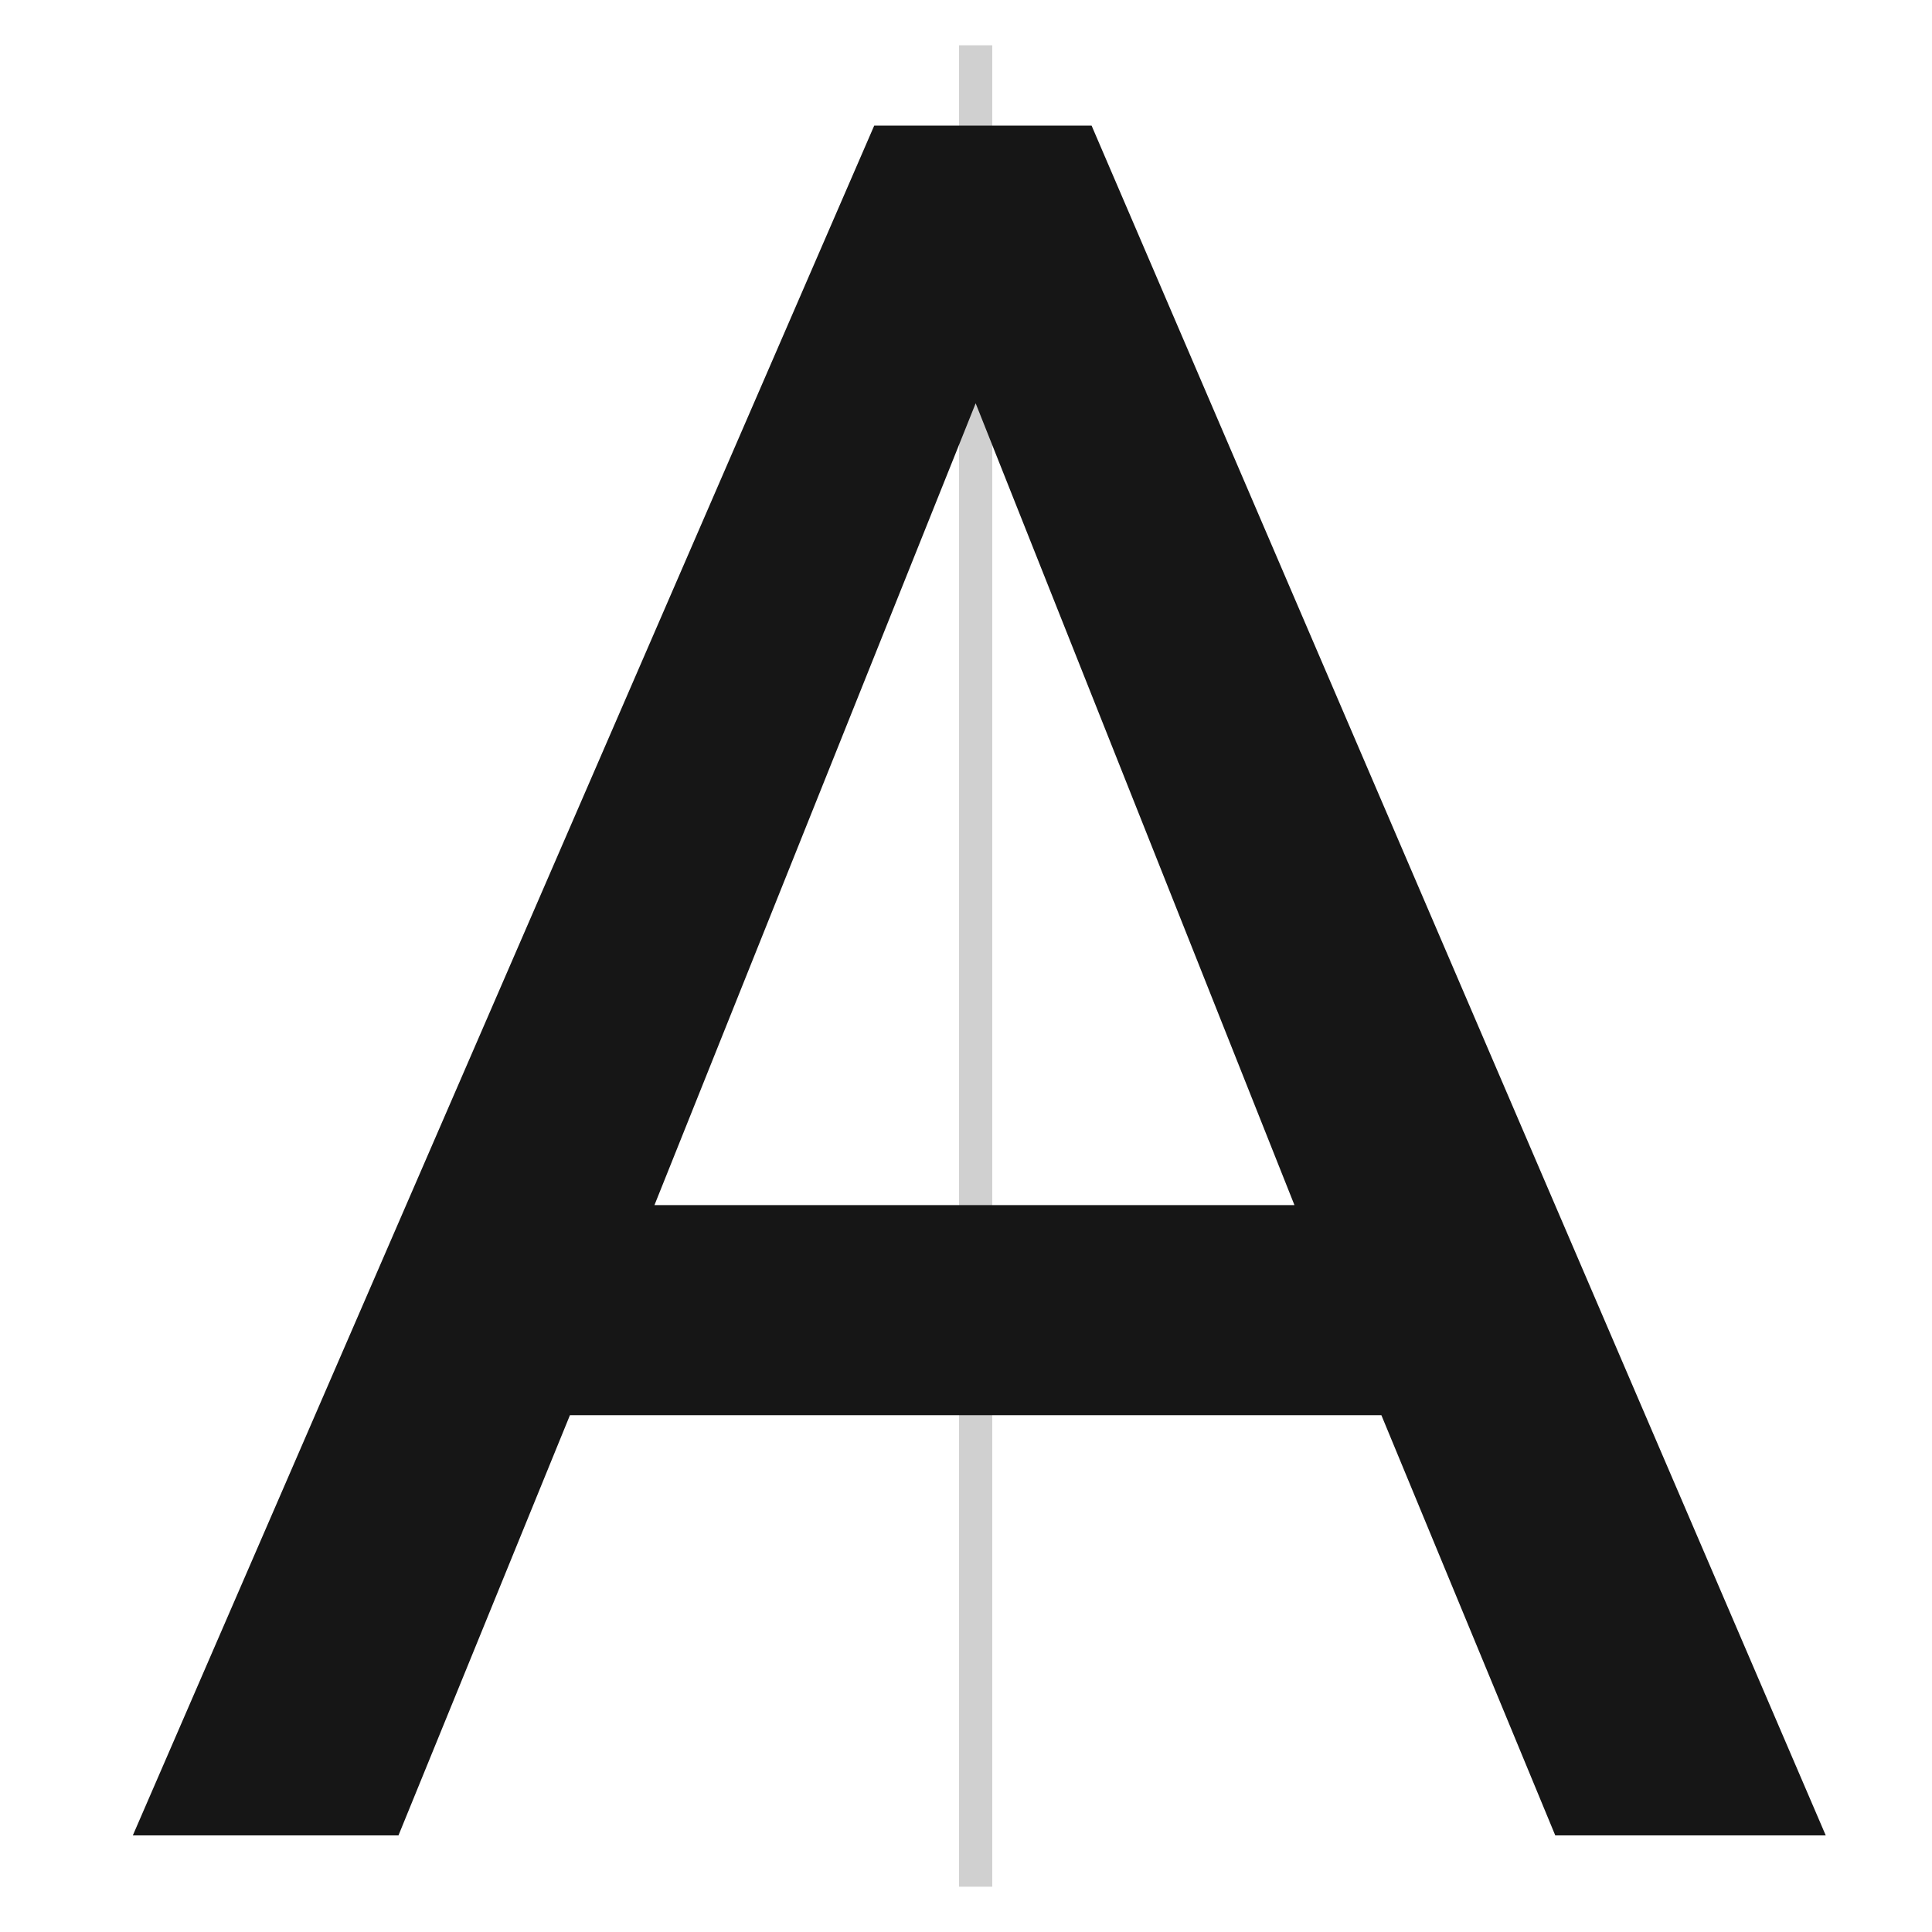
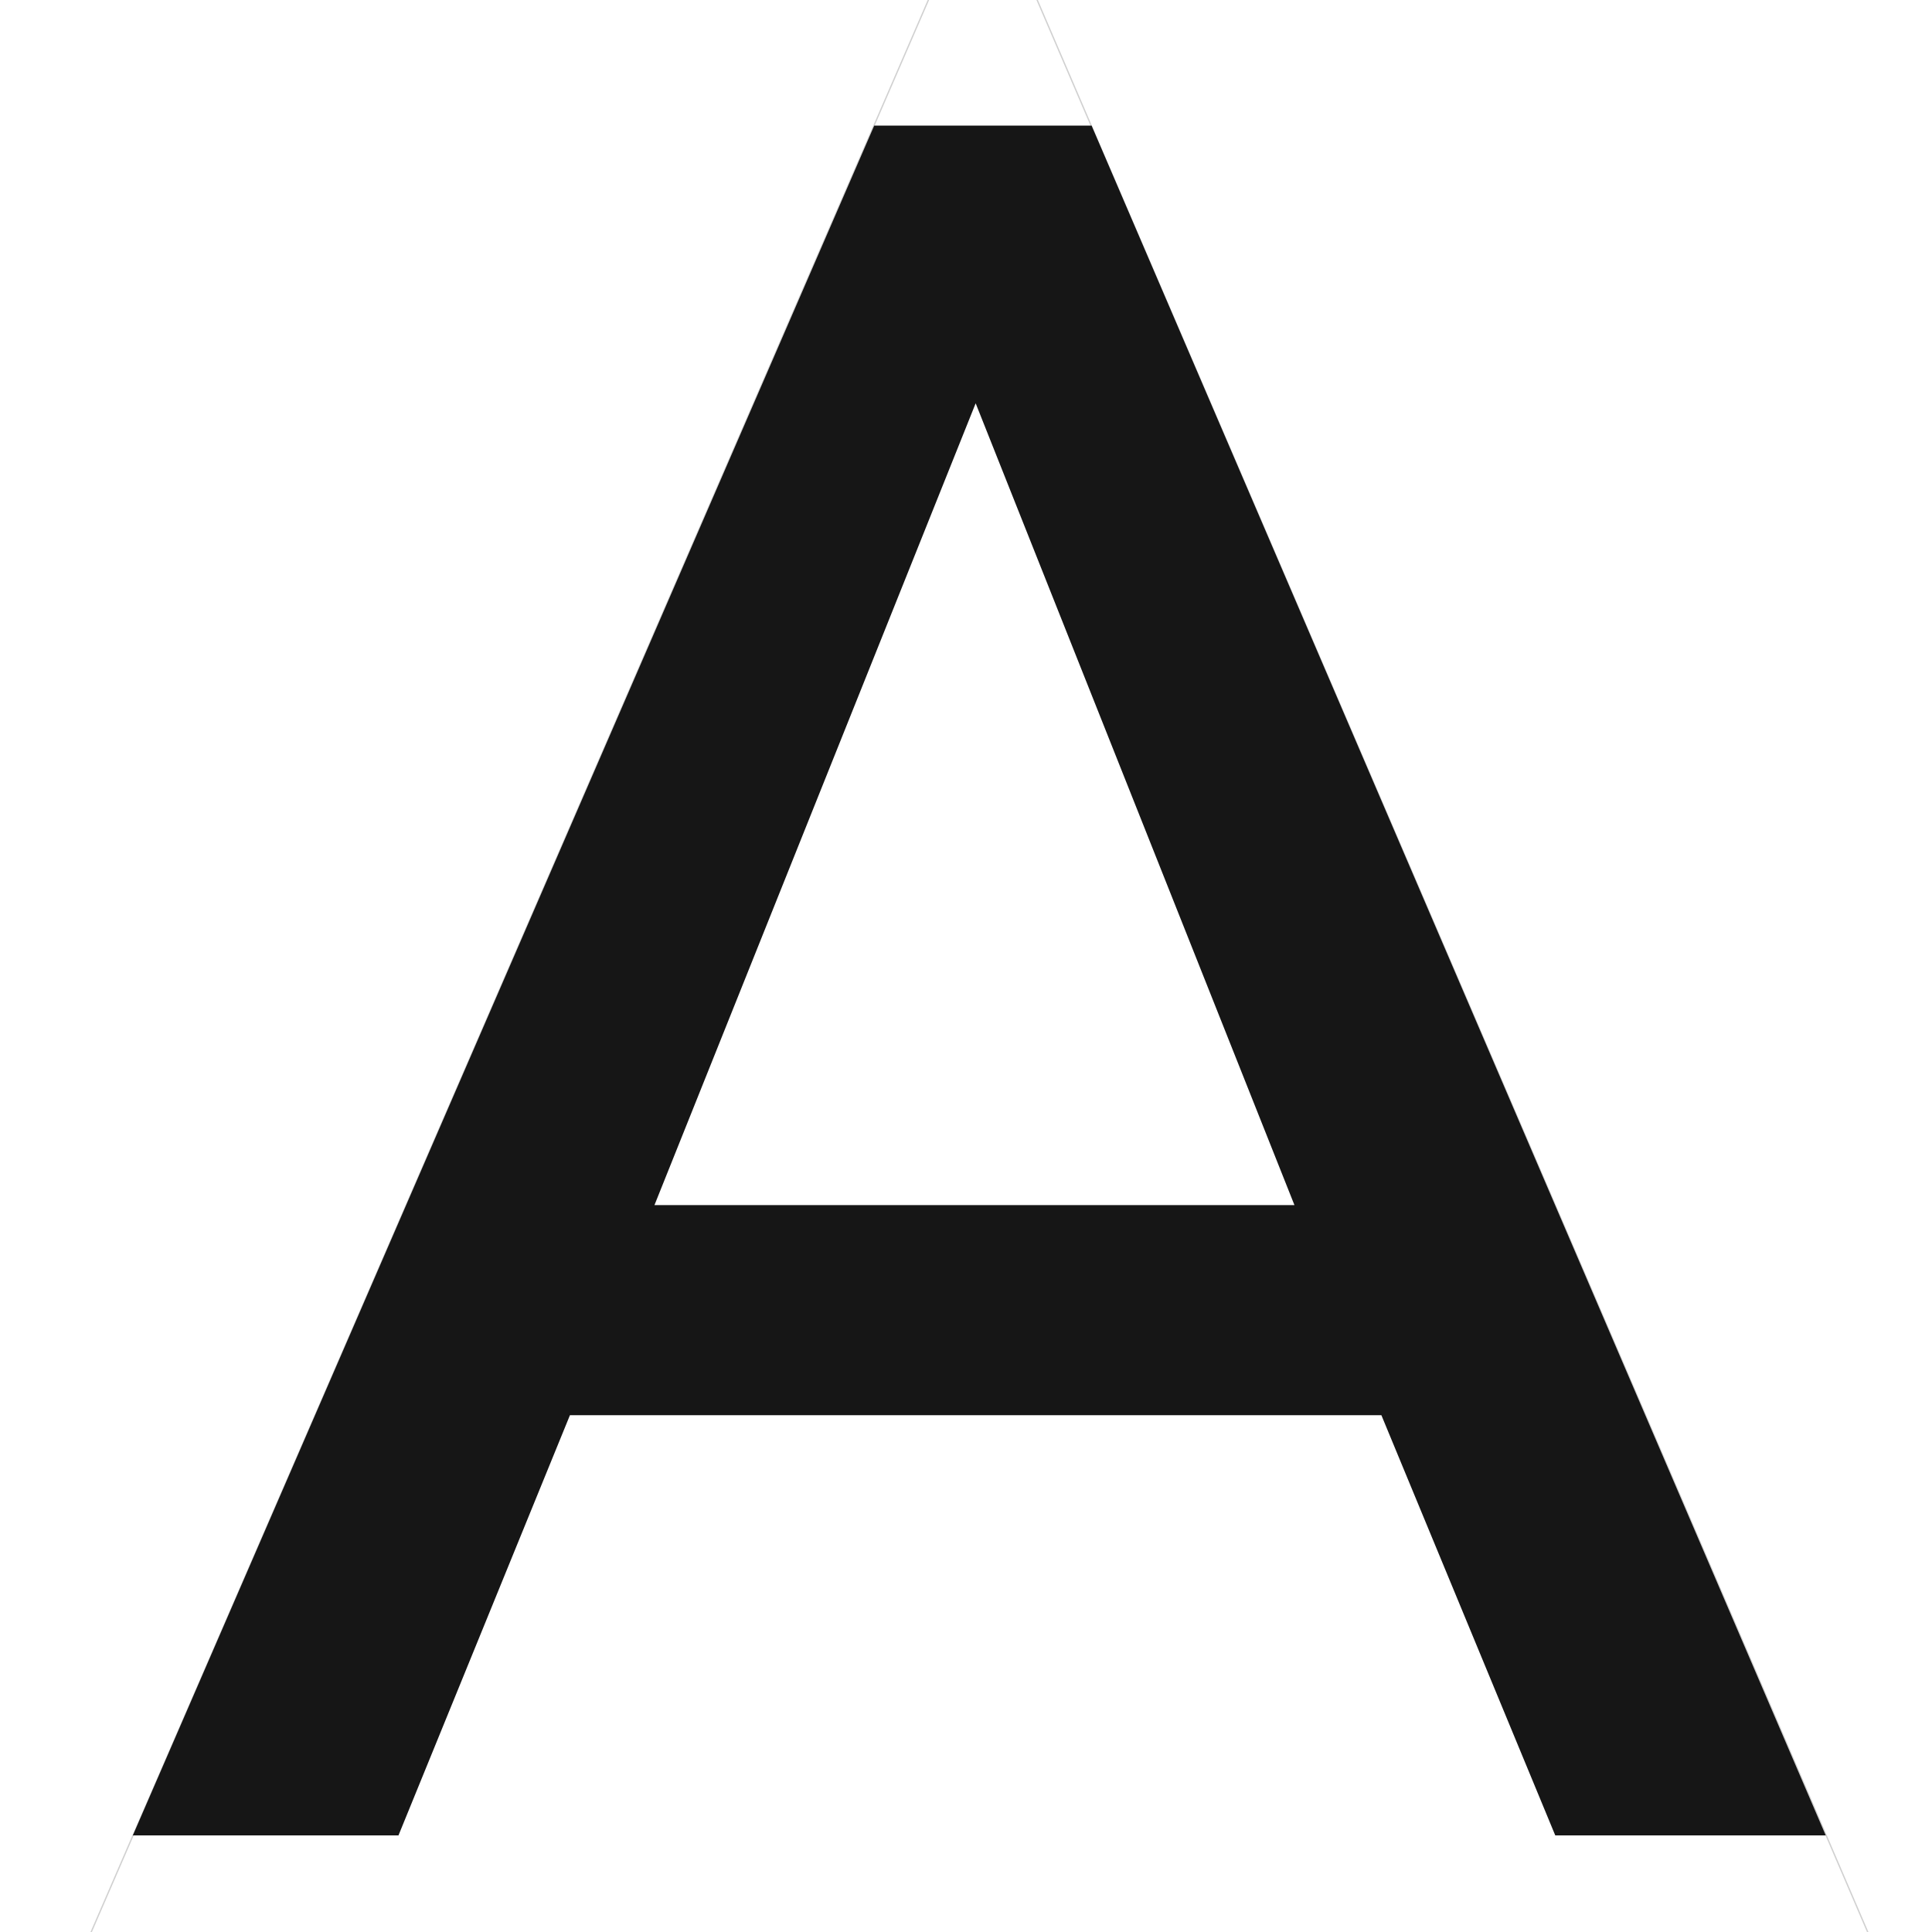
<svg xmlns="http://www.w3.org/2000/svg" viewBox="0 0 32 32">
  <style>
    .mark {
      fill: #161616;
    }

-     .axis {
+     .guides {
+       fill: none;
      stroke: #161616;
      stroke-width: 0.55;
      opacity: 0.2;
    }

    @media (prefers-color-scheme: dark) {
      .mark {
        fill: #f7f7f5;
      }

-       .axis {
+       .guides {
        stroke: #f7f7f5;
      }
    }
  </style>
-   <path class="axis" d="M16.16 0.75V31.25" />
+   <path class="guides" d="M-30 -81L347 789M367 789L741 -81" transform="translate(2 30.4) scale(0.04 -0.04)" />
  <path class="mark" d="M115 0H5L312 708H402L706 0H594L522 174H186ZM221 261H486L354 593Z" transform="translate(2 30.4) scale(0.04 -0.04)" />
</svg>
